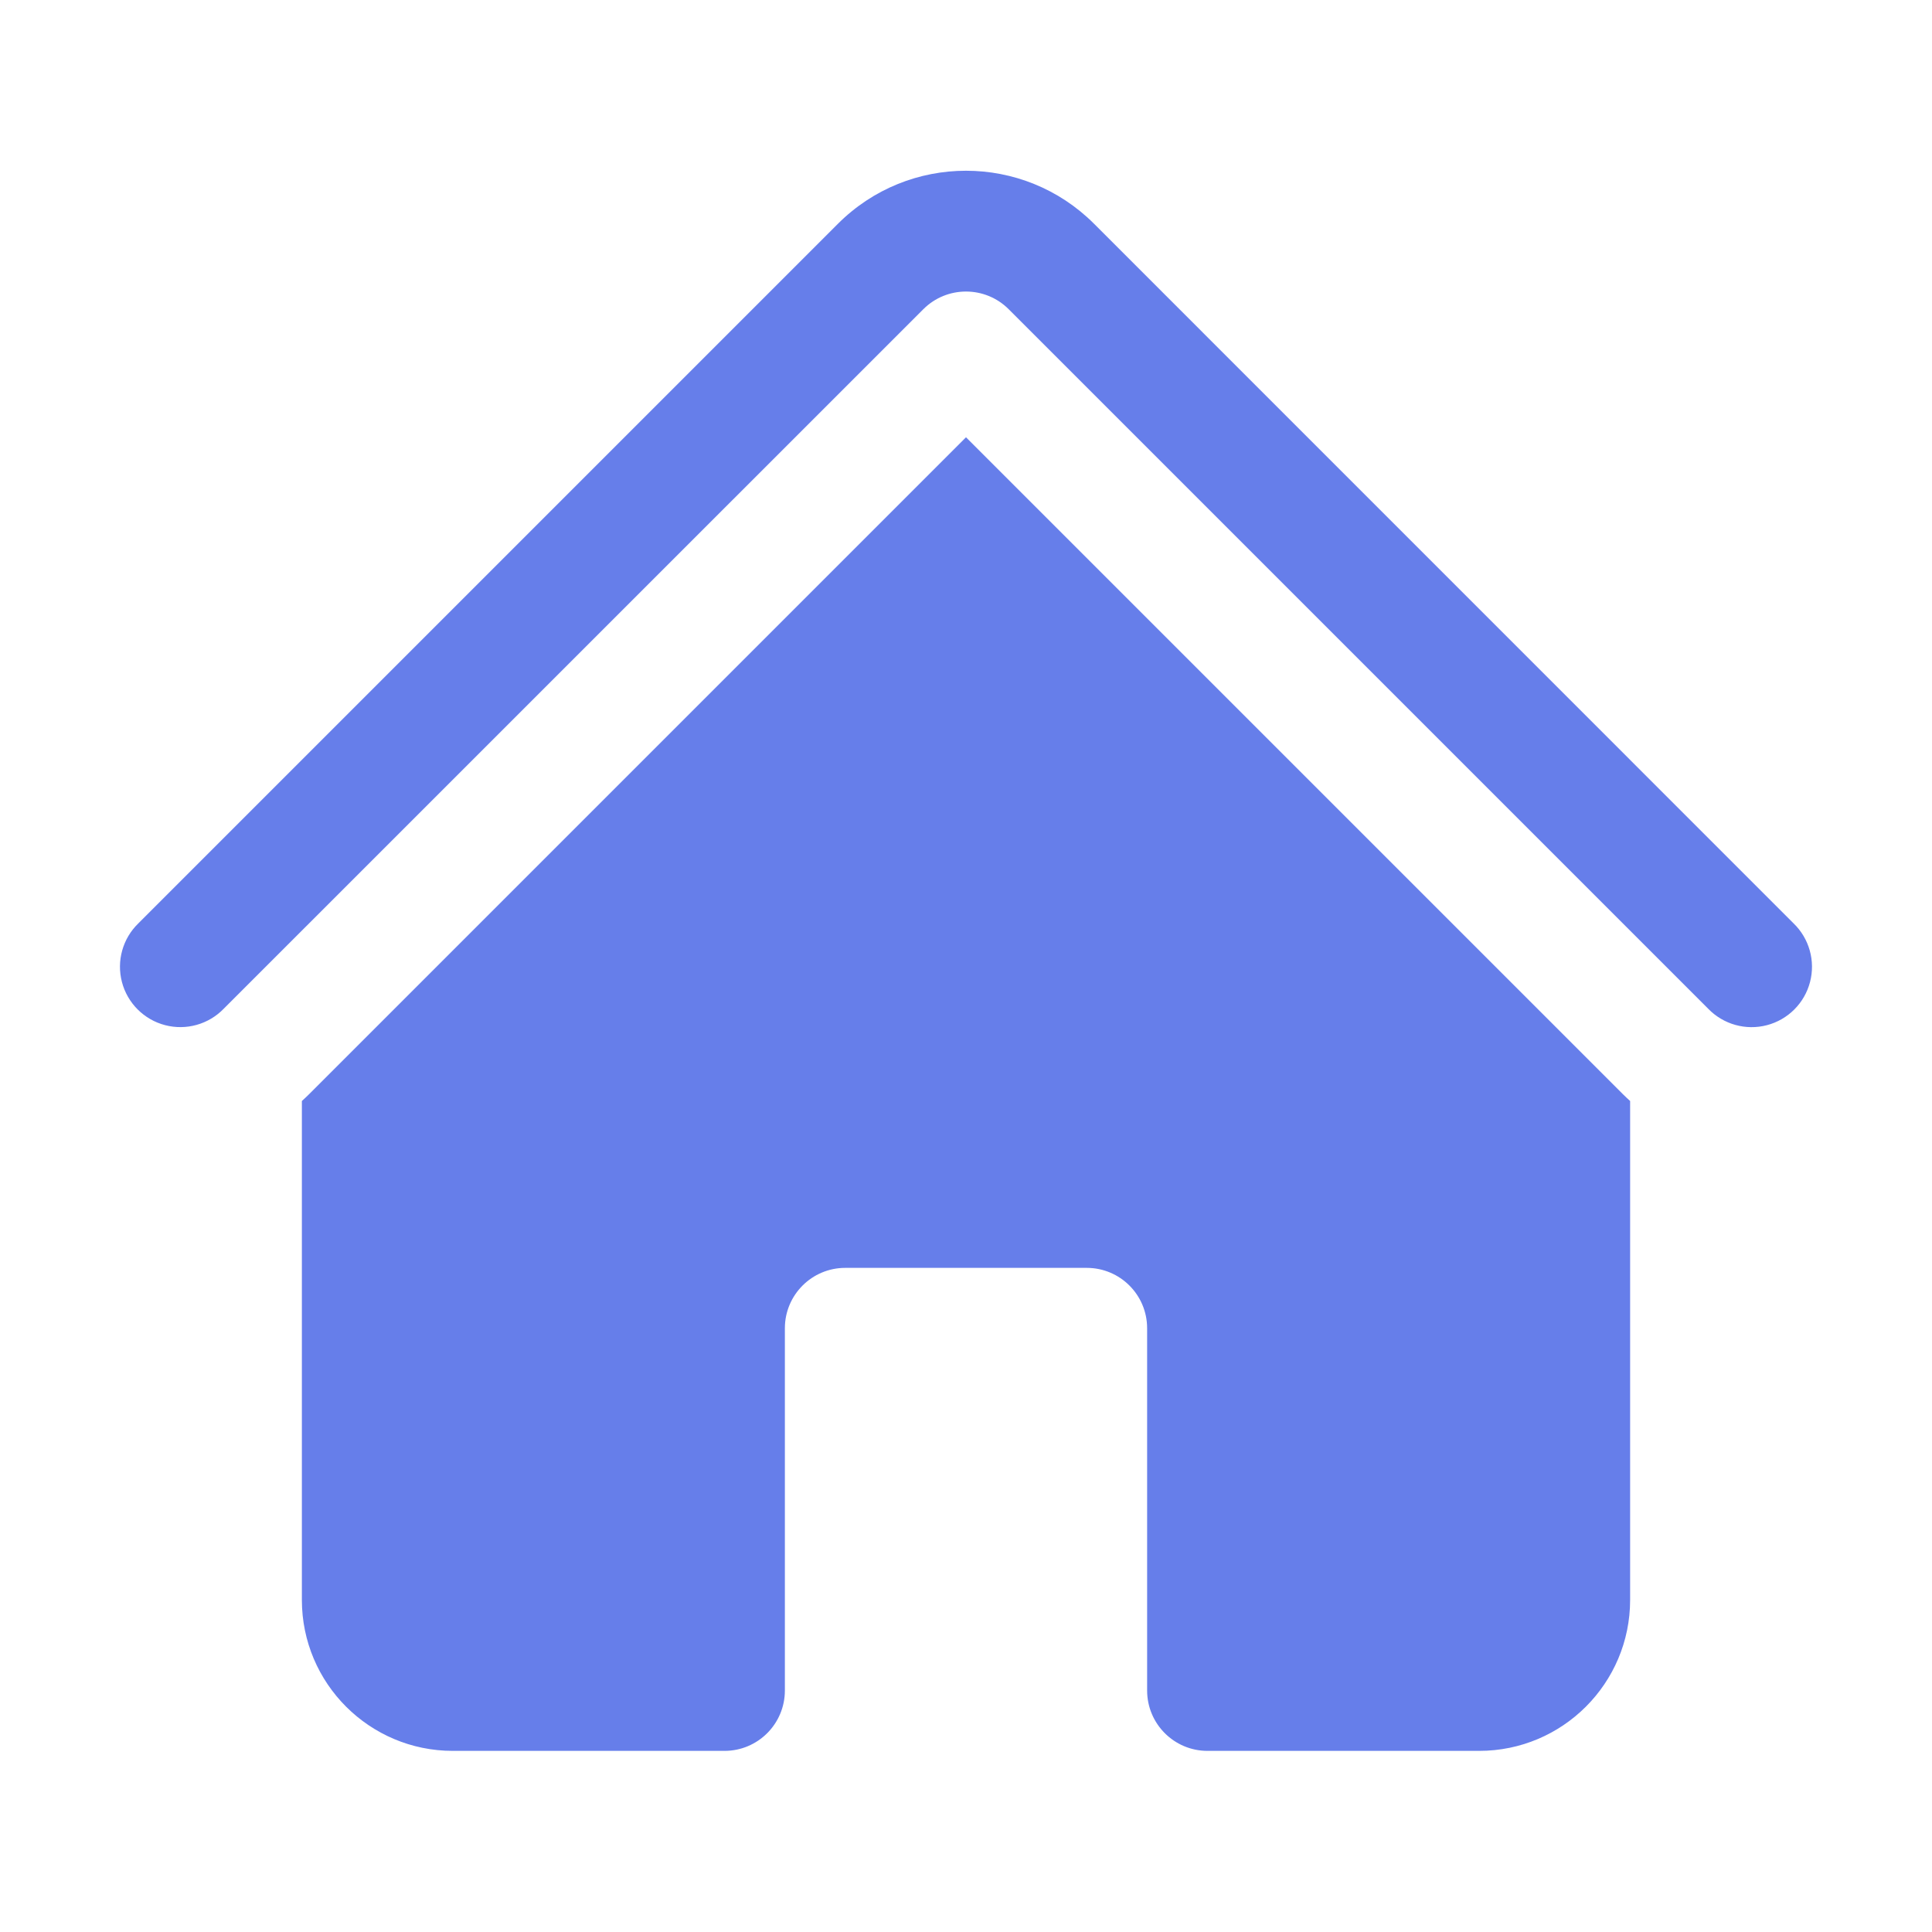
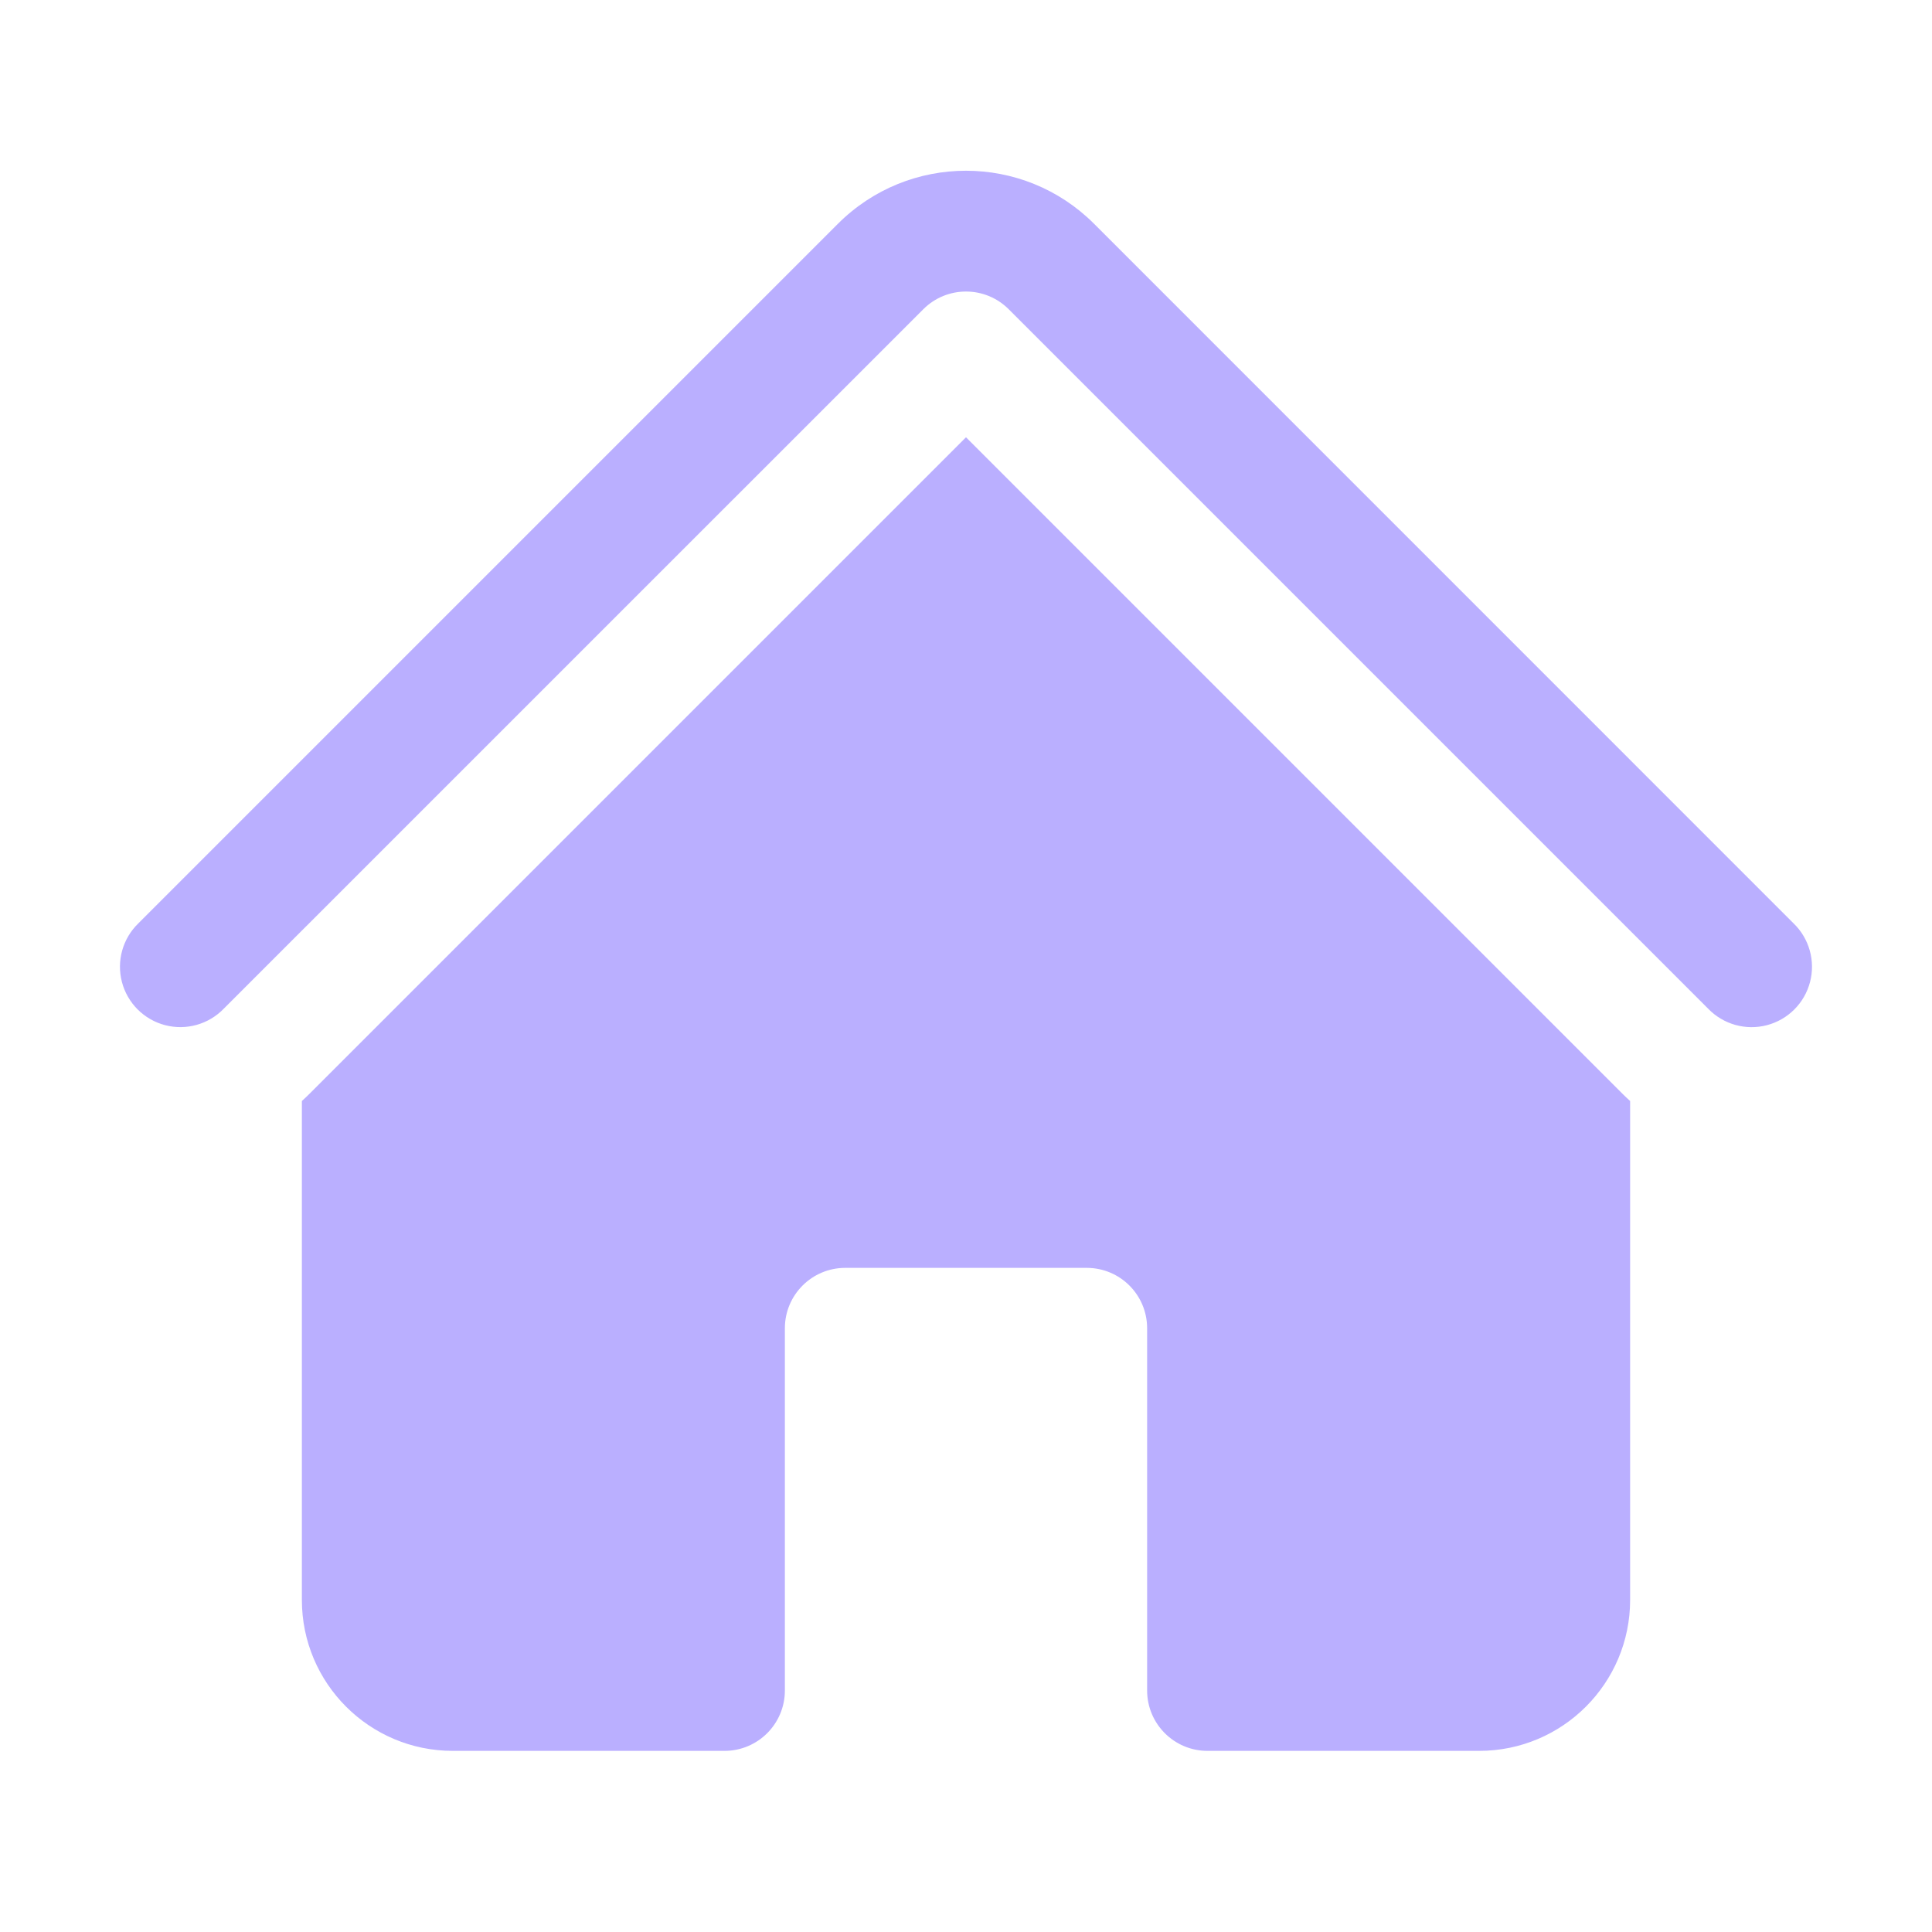
- <svg xmlns="http://www.w3.org/2000/svg" viewBox="0 0 24 24" fill="#667eea">
+ <svg xmlns="http://www.w3.org/2000/svg" viewBox="0 0 24 24" fill="#baafffff">
  <path d="M11.47 3.841a.75.75 0 0 1 1.06 0l8.69 8.69a.75.75 0 1 0 1.06-1.061l-8.689-8.69a2.25 2.25 0 0 0-3.182 0l-8.69 8.69a.75.75 0 1 0 1.061 1.06l8.69-8.689Z" />
  <path d="m12 5.432 8.159 8.159c.03.03.06.058.091.086v6.198c0 1.035-.84 1.875-1.875 1.875H15a.75.75 0 0 1-.75-.75v-4.5a.75.75 0 0 0-.75-.75h-3a.75.75 0 0 0-.75.75V21a.75.75 0 0 1-.75.75H5.625a1.875 1.875 0 0 1-1.875-1.875v-6.198a2.29 2.29 0 0 0 .091-.086L12 5.432Z" />
</svg>
